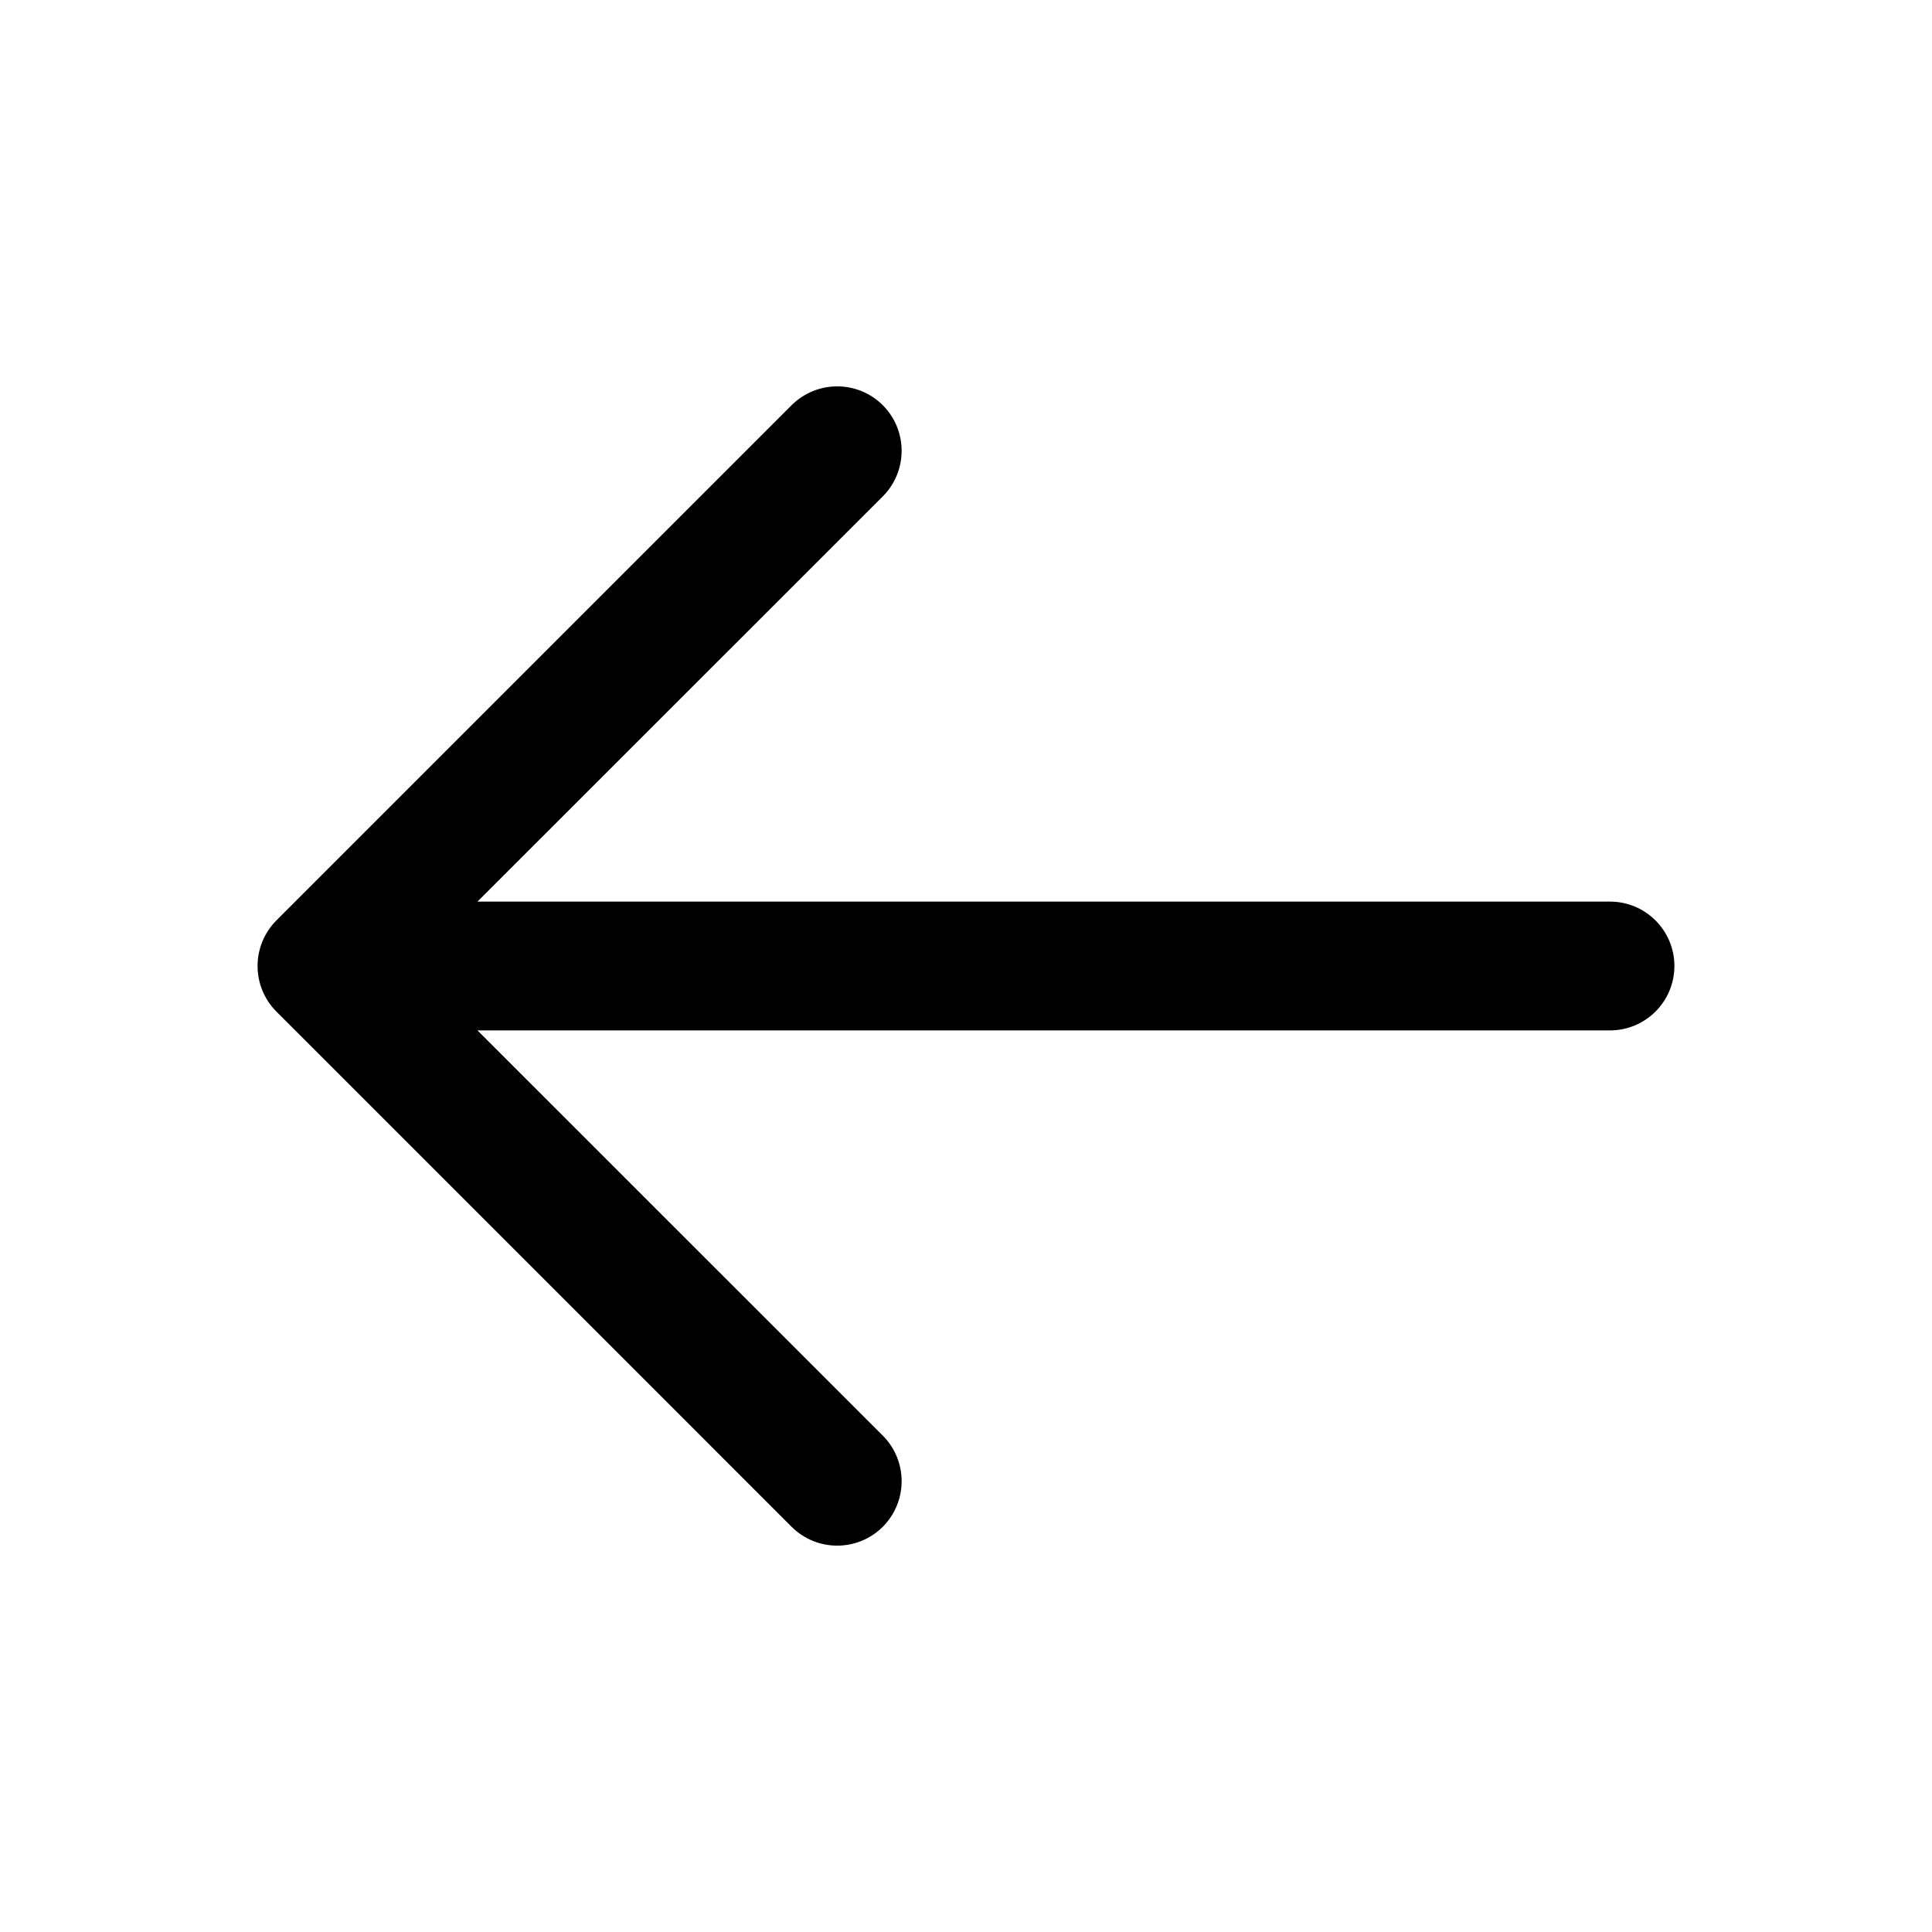
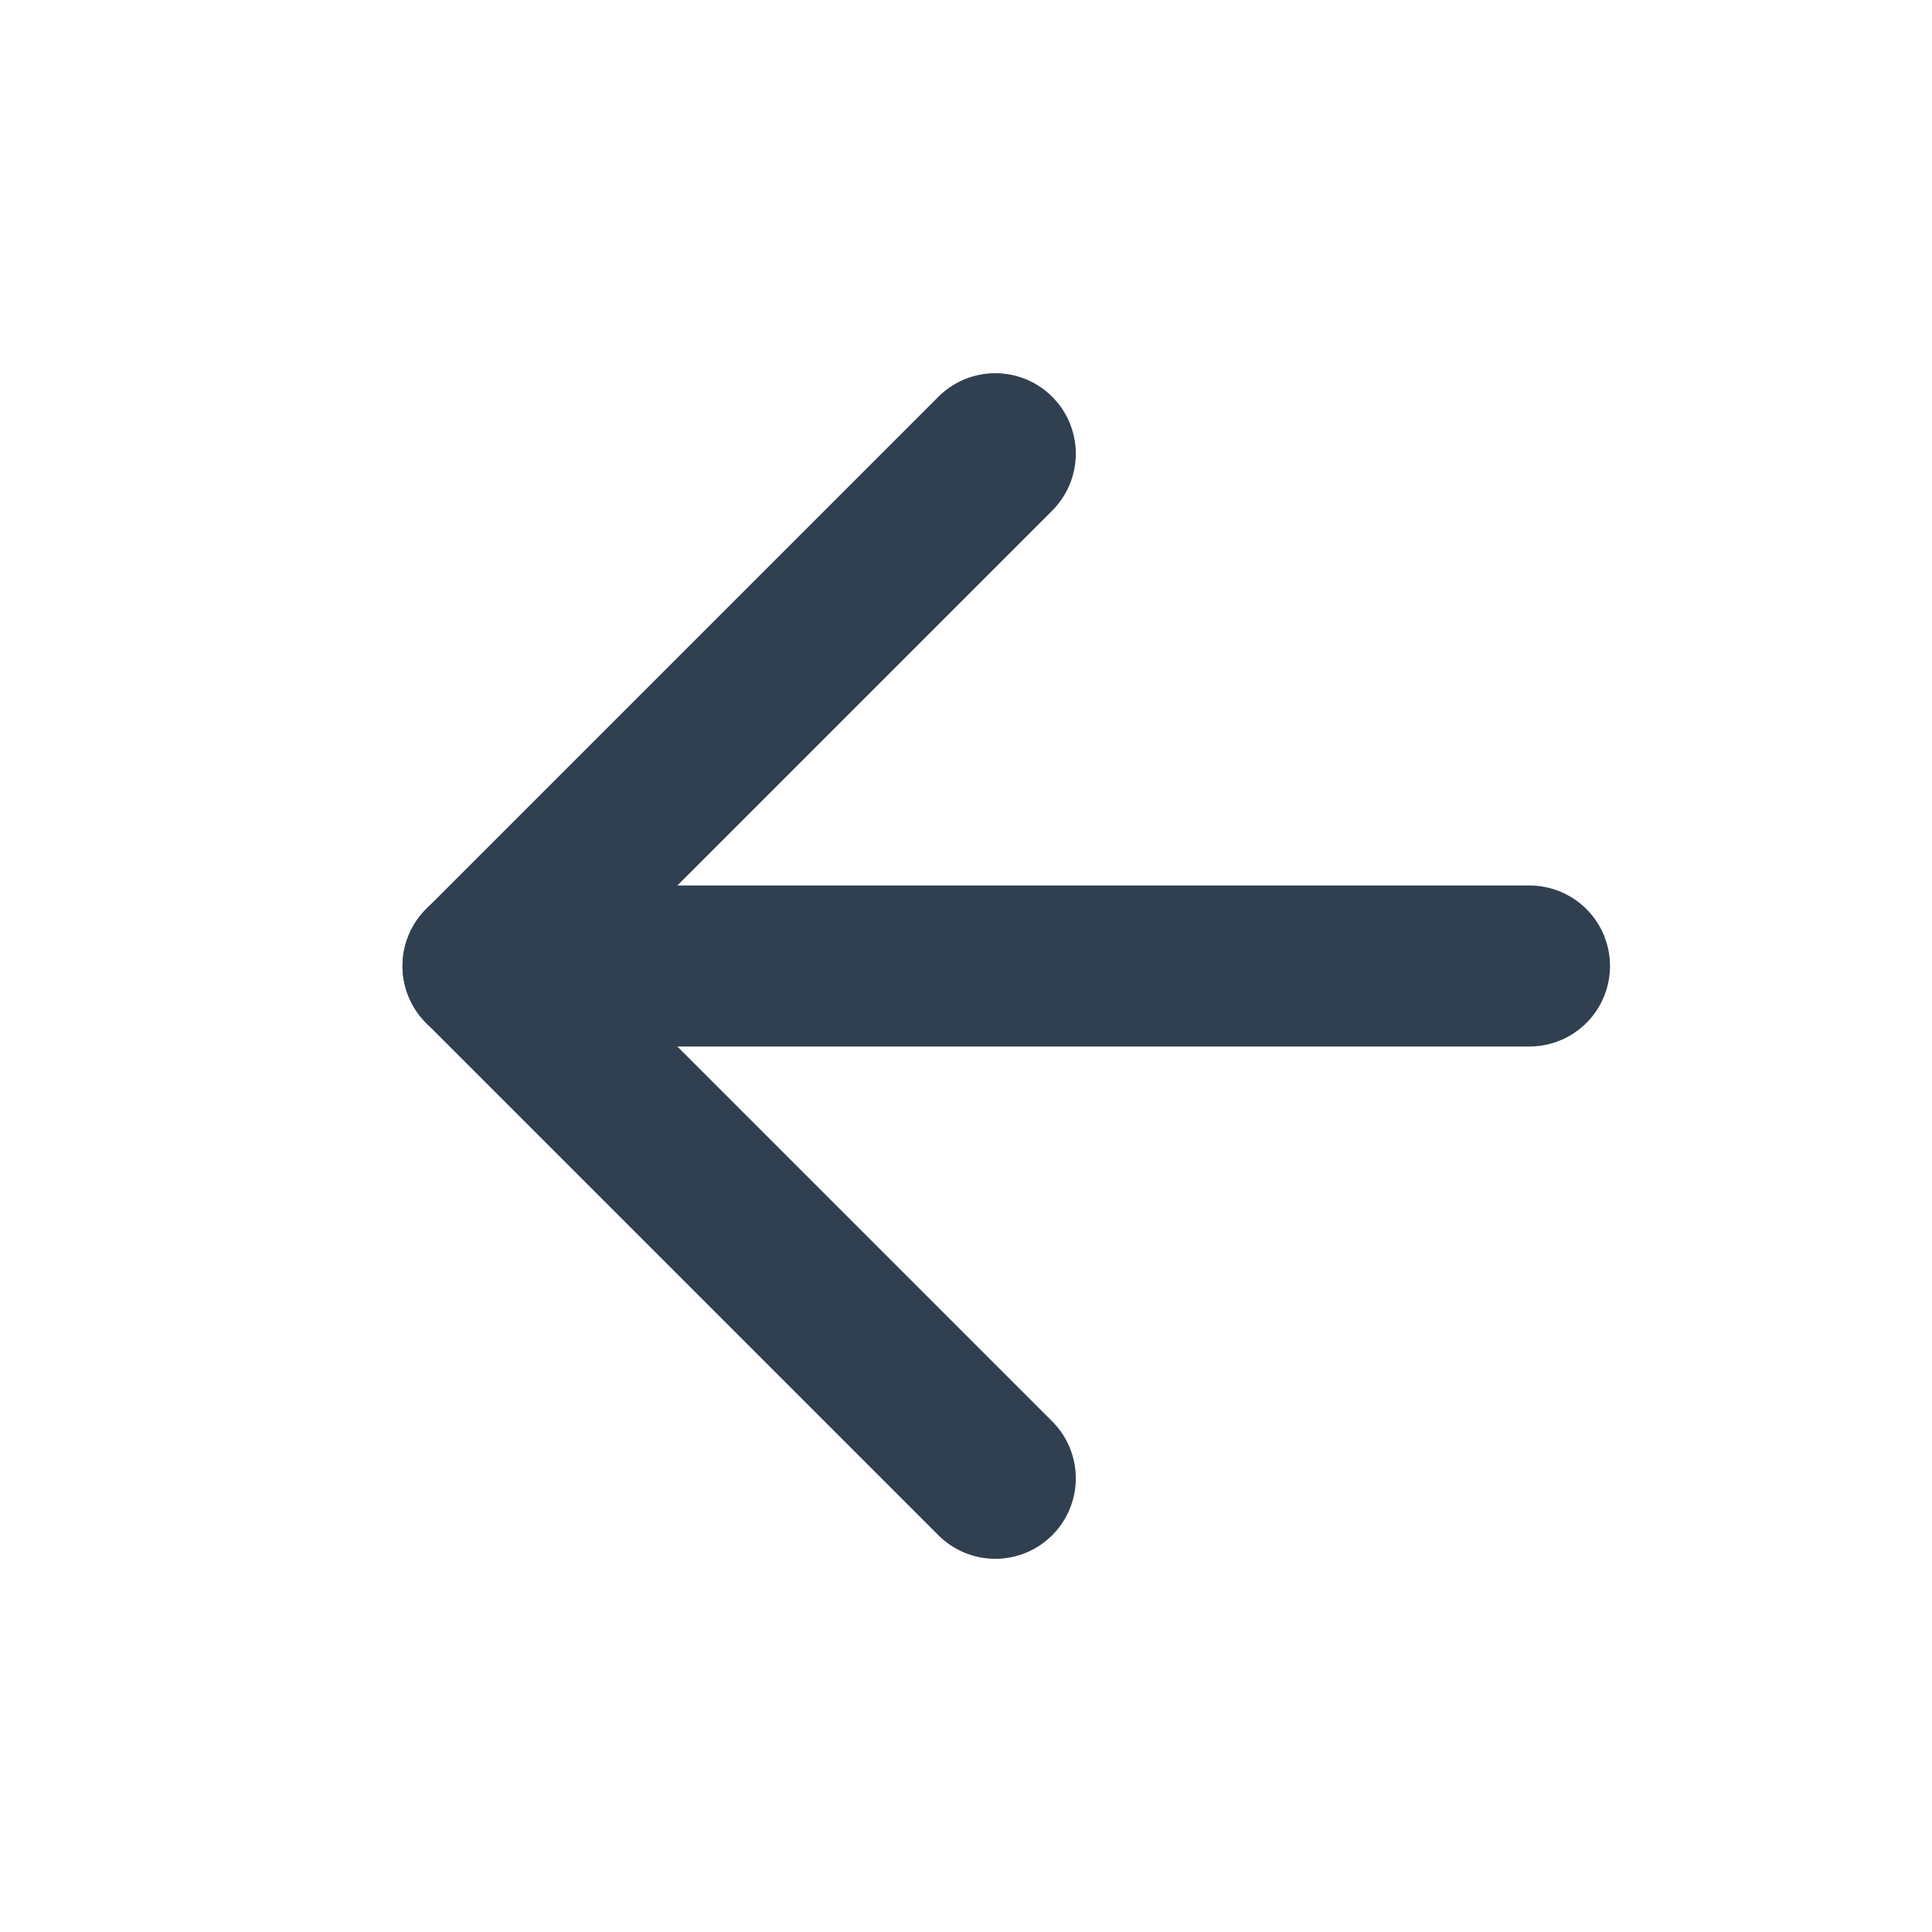
- <svg xmlns="http://www.w3.org/2000/svg" width="15" height="15" viewBox="0 0 15 15" fill="none">
-   <path fill-rule="evenodd" clip-rule="evenodd" d="M6.854 3.146C7.049 3.342 7.049 3.658 6.854 3.854L3.707 7H12.5C12.776 7 13 7.224 13 7.5C13 7.776 12.776 8 12.5 8H3.707L6.854 11.146C7.049 11.342 7.049 11.658 6.854 11.854C6.658 12.049 6.342 12.049 6.146 11.854L2.146 7.854C1.951 7.658 1.951 7.342 2.146 7.146L6.146 3.146C6.342 2.951 6.658 2.951 6.854 3.146Z" fill="currentColor" />
+ <svg xmlns="http://www.w3.org/2000/svg" width="24" height="24" viewBox="0 0 24 24" fill="none">
+   <path d="M12.364 5.636L6 12L12.364 18.364" stroke="#304050" stroke-width="2" stroke-linecap="round" stroke-linejoin="round" />
+   <path d="M6 12L19 12" stroke="#304050" stroke-width="2" stroke-linecap="round" stroke-linejoin="round" />
</svg>
